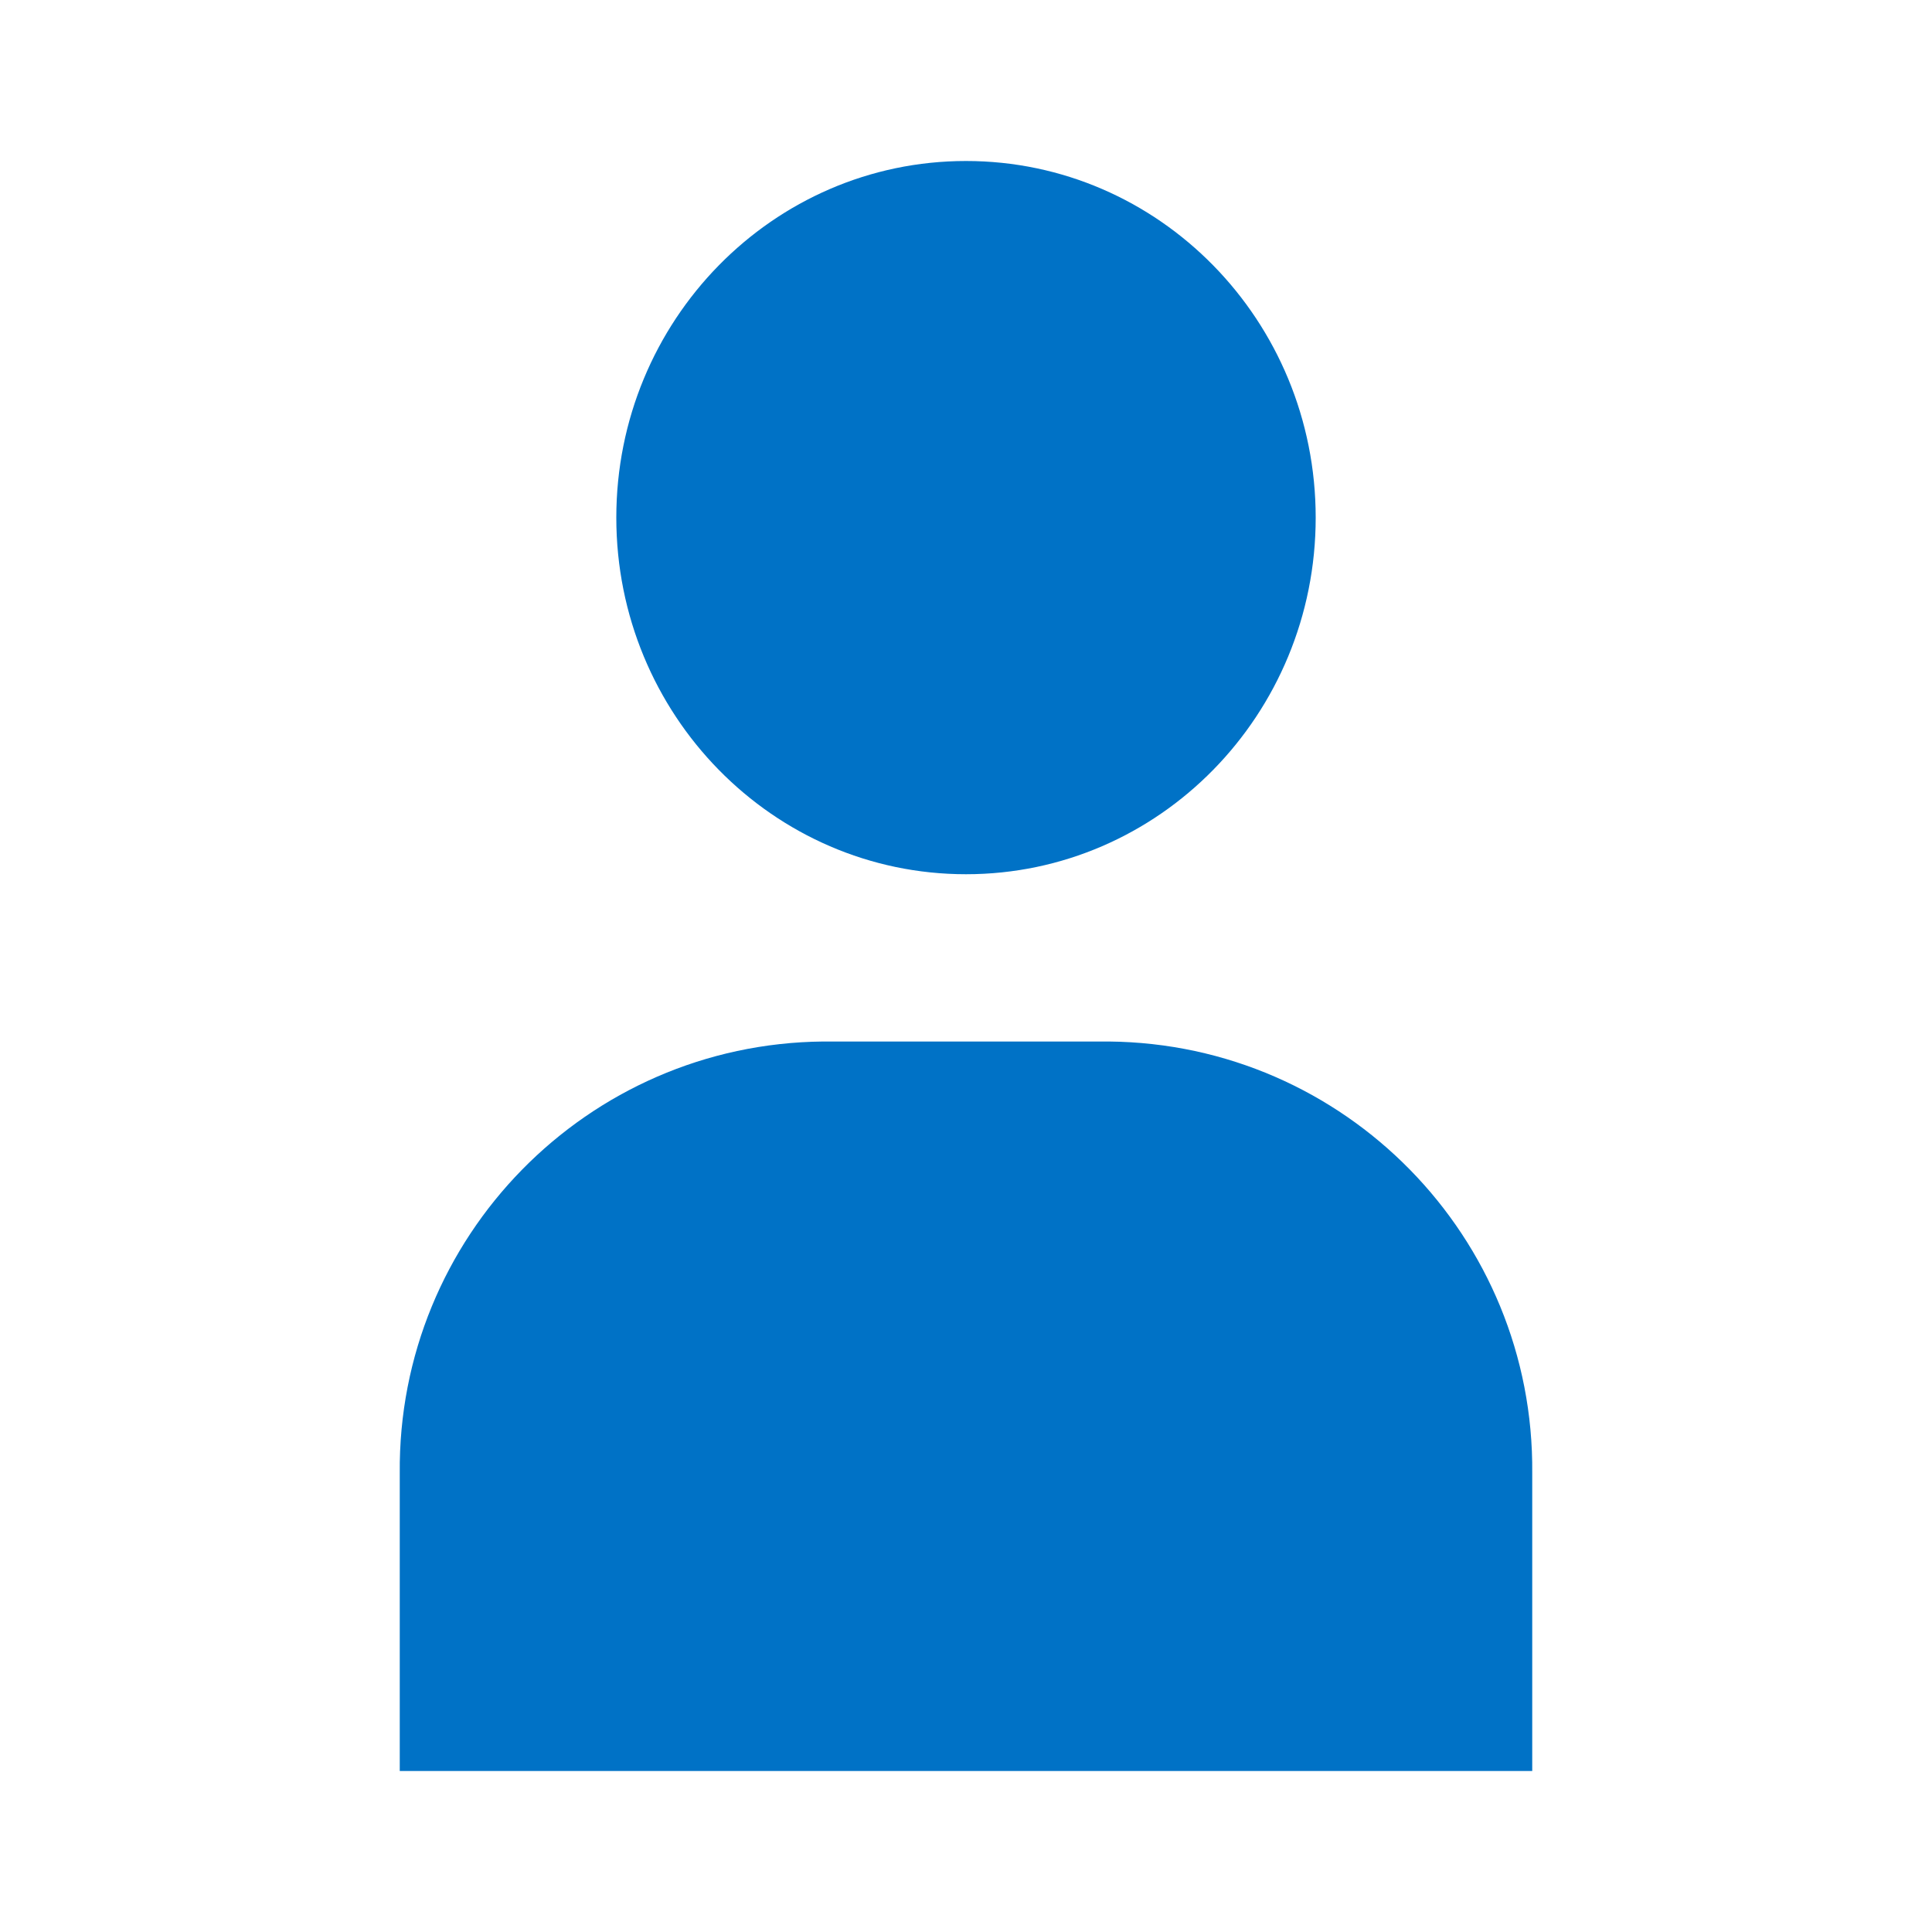
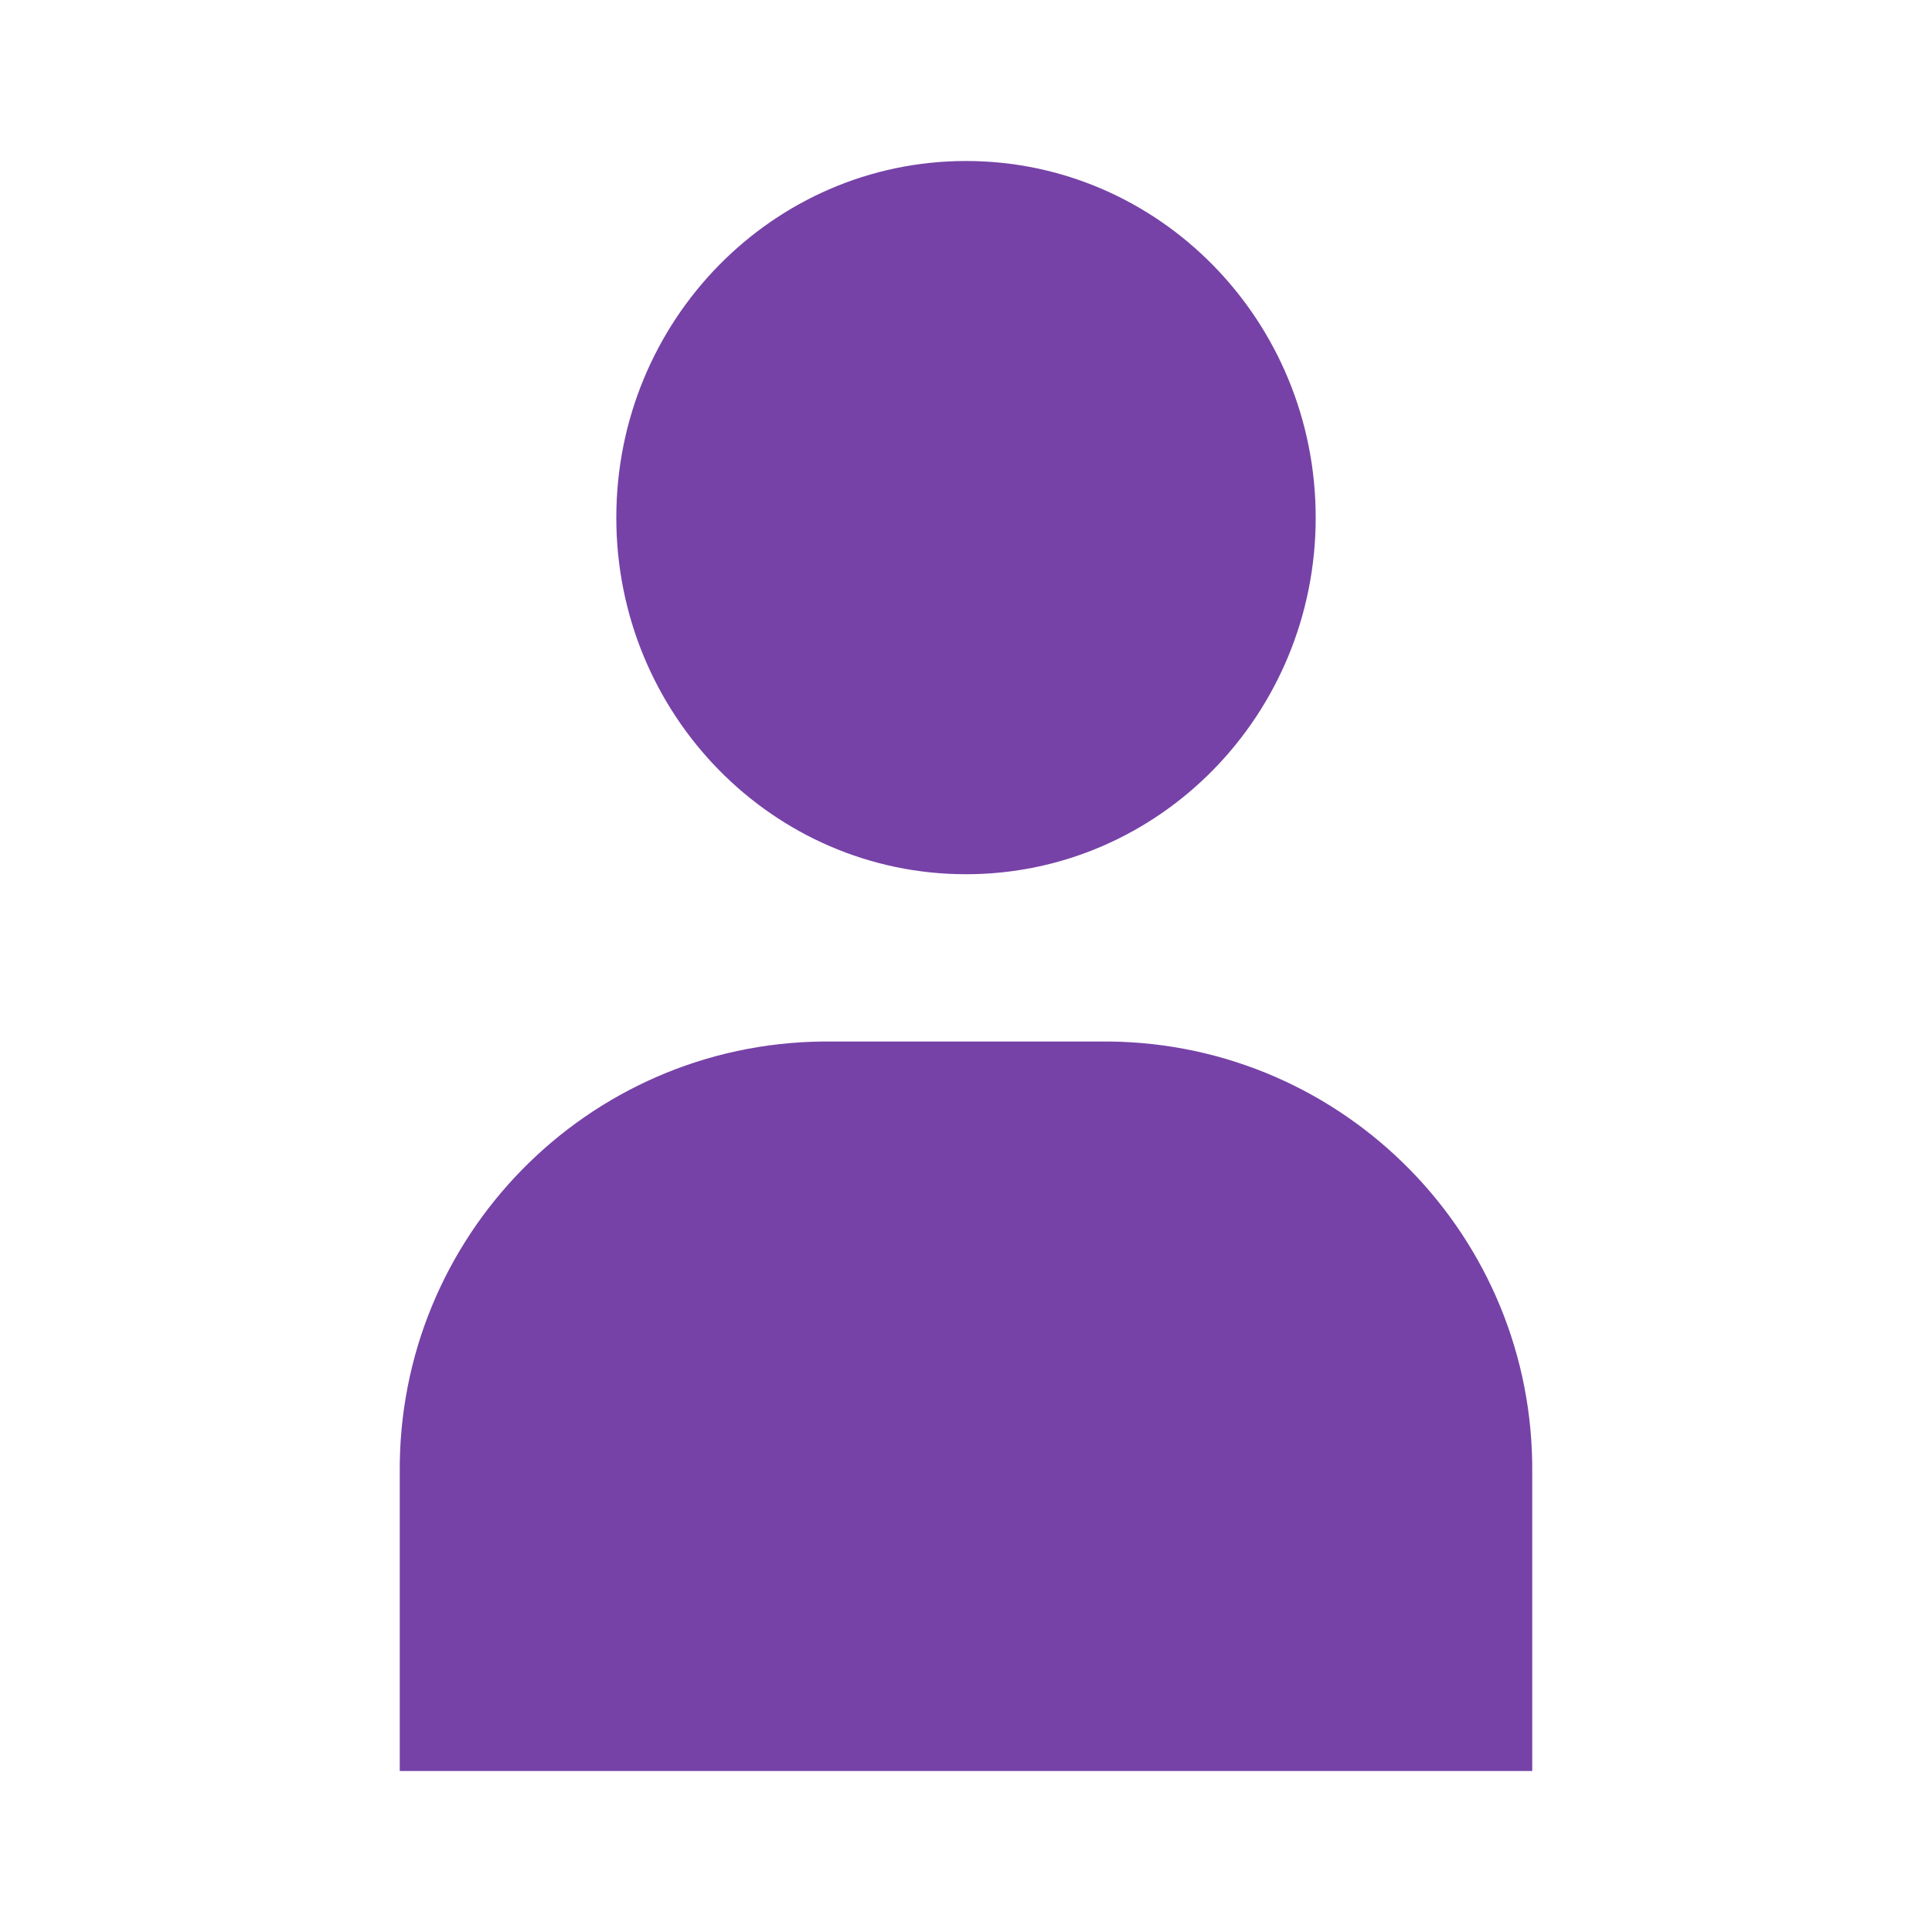
<svg xmlns="http://www.w3.org/2000/svg" version="1.1" id="Layer_1" x="0px" y="0px" viewBox="0 0 12 12" style="enable-background:new 0 0 12 12;" xml:space="preserve">
  <style type="text/css">
- 	.st0{fill:#0072C6;}
+ 	.st0{fill:#7642A7;}
</style>
  <g id="Layer_1_00000013914429127760823720000016923345287818203281_">
    <g id="Group_62313" transform="translate(-518.918 -500.183)">
      <ellipse id="Ellipse_3605" class="st0" cx="524.918" cy="503.398" rx="2.172" ry="2.215" />
      <path id="Path_55591" class="st0" d="M521.401,511.183v-1.849c-0.014-1.467,1.163-2.668,2.63-2.682    c0,0,0,0,0,0h1.774c1.467,0.014,2.644,1.215,2.63,2.682c0,0,0,0,0,0v1.849" />
    </g>
  </g>
</svg>
